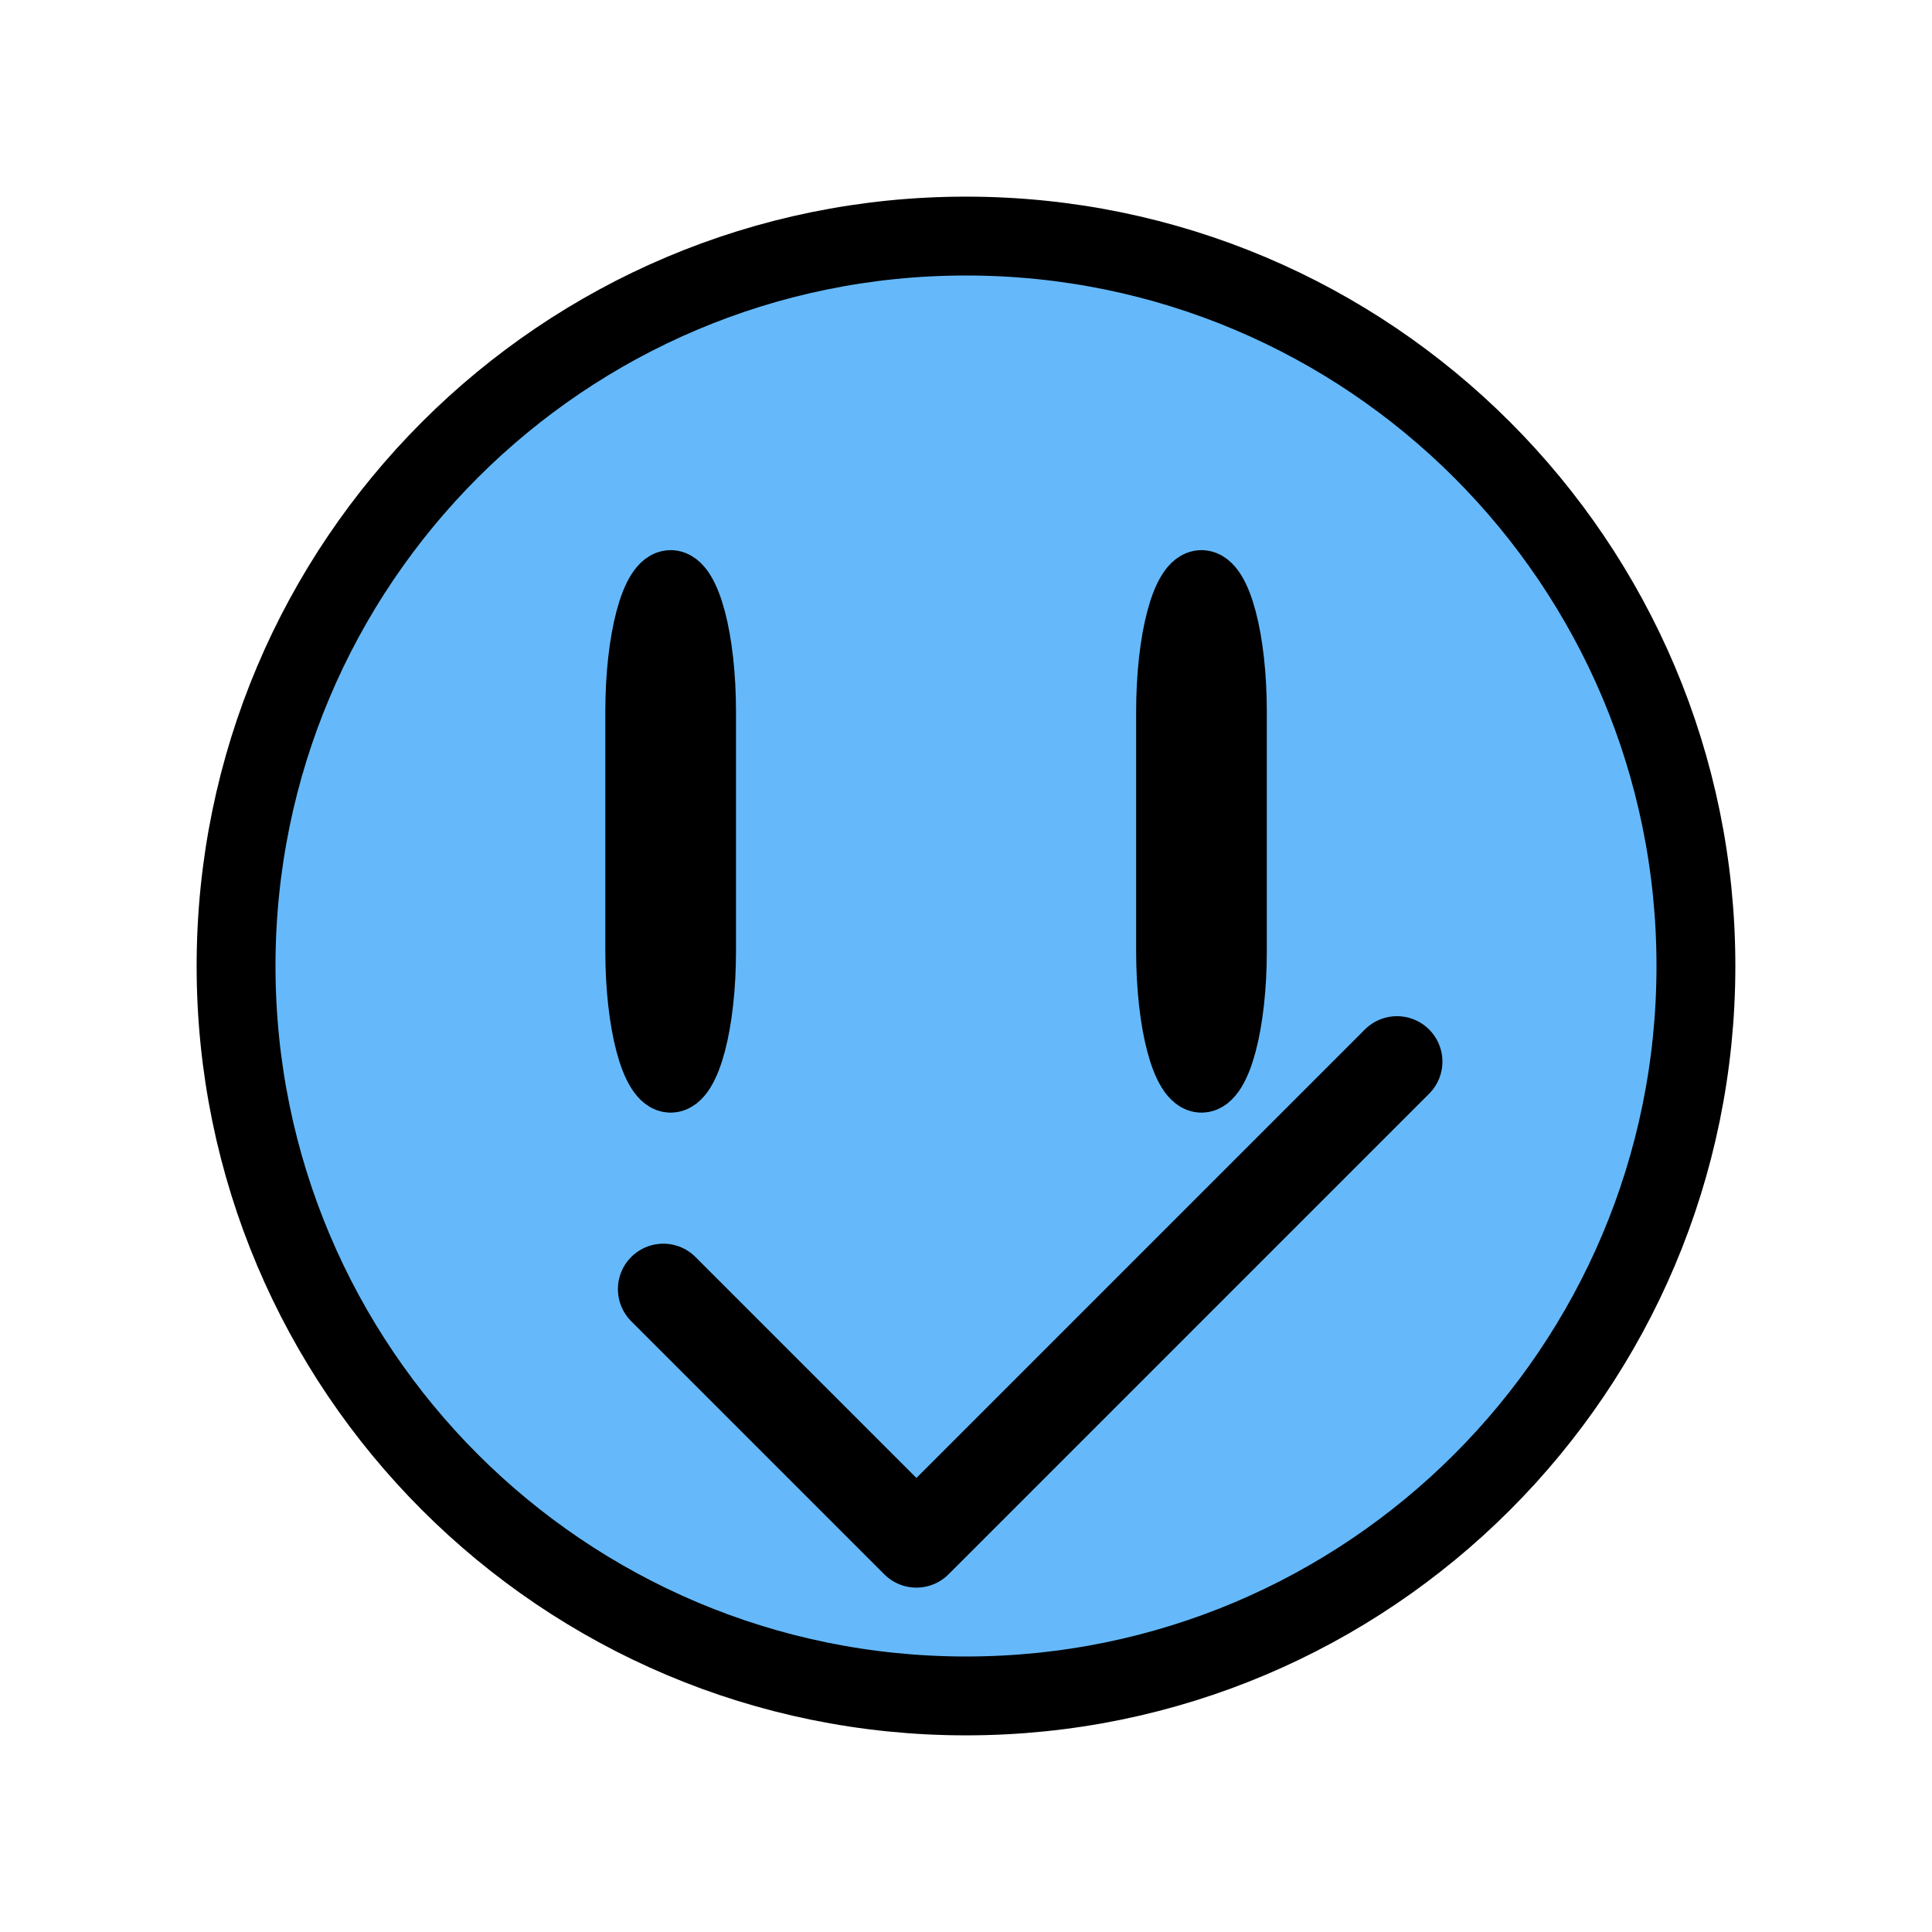
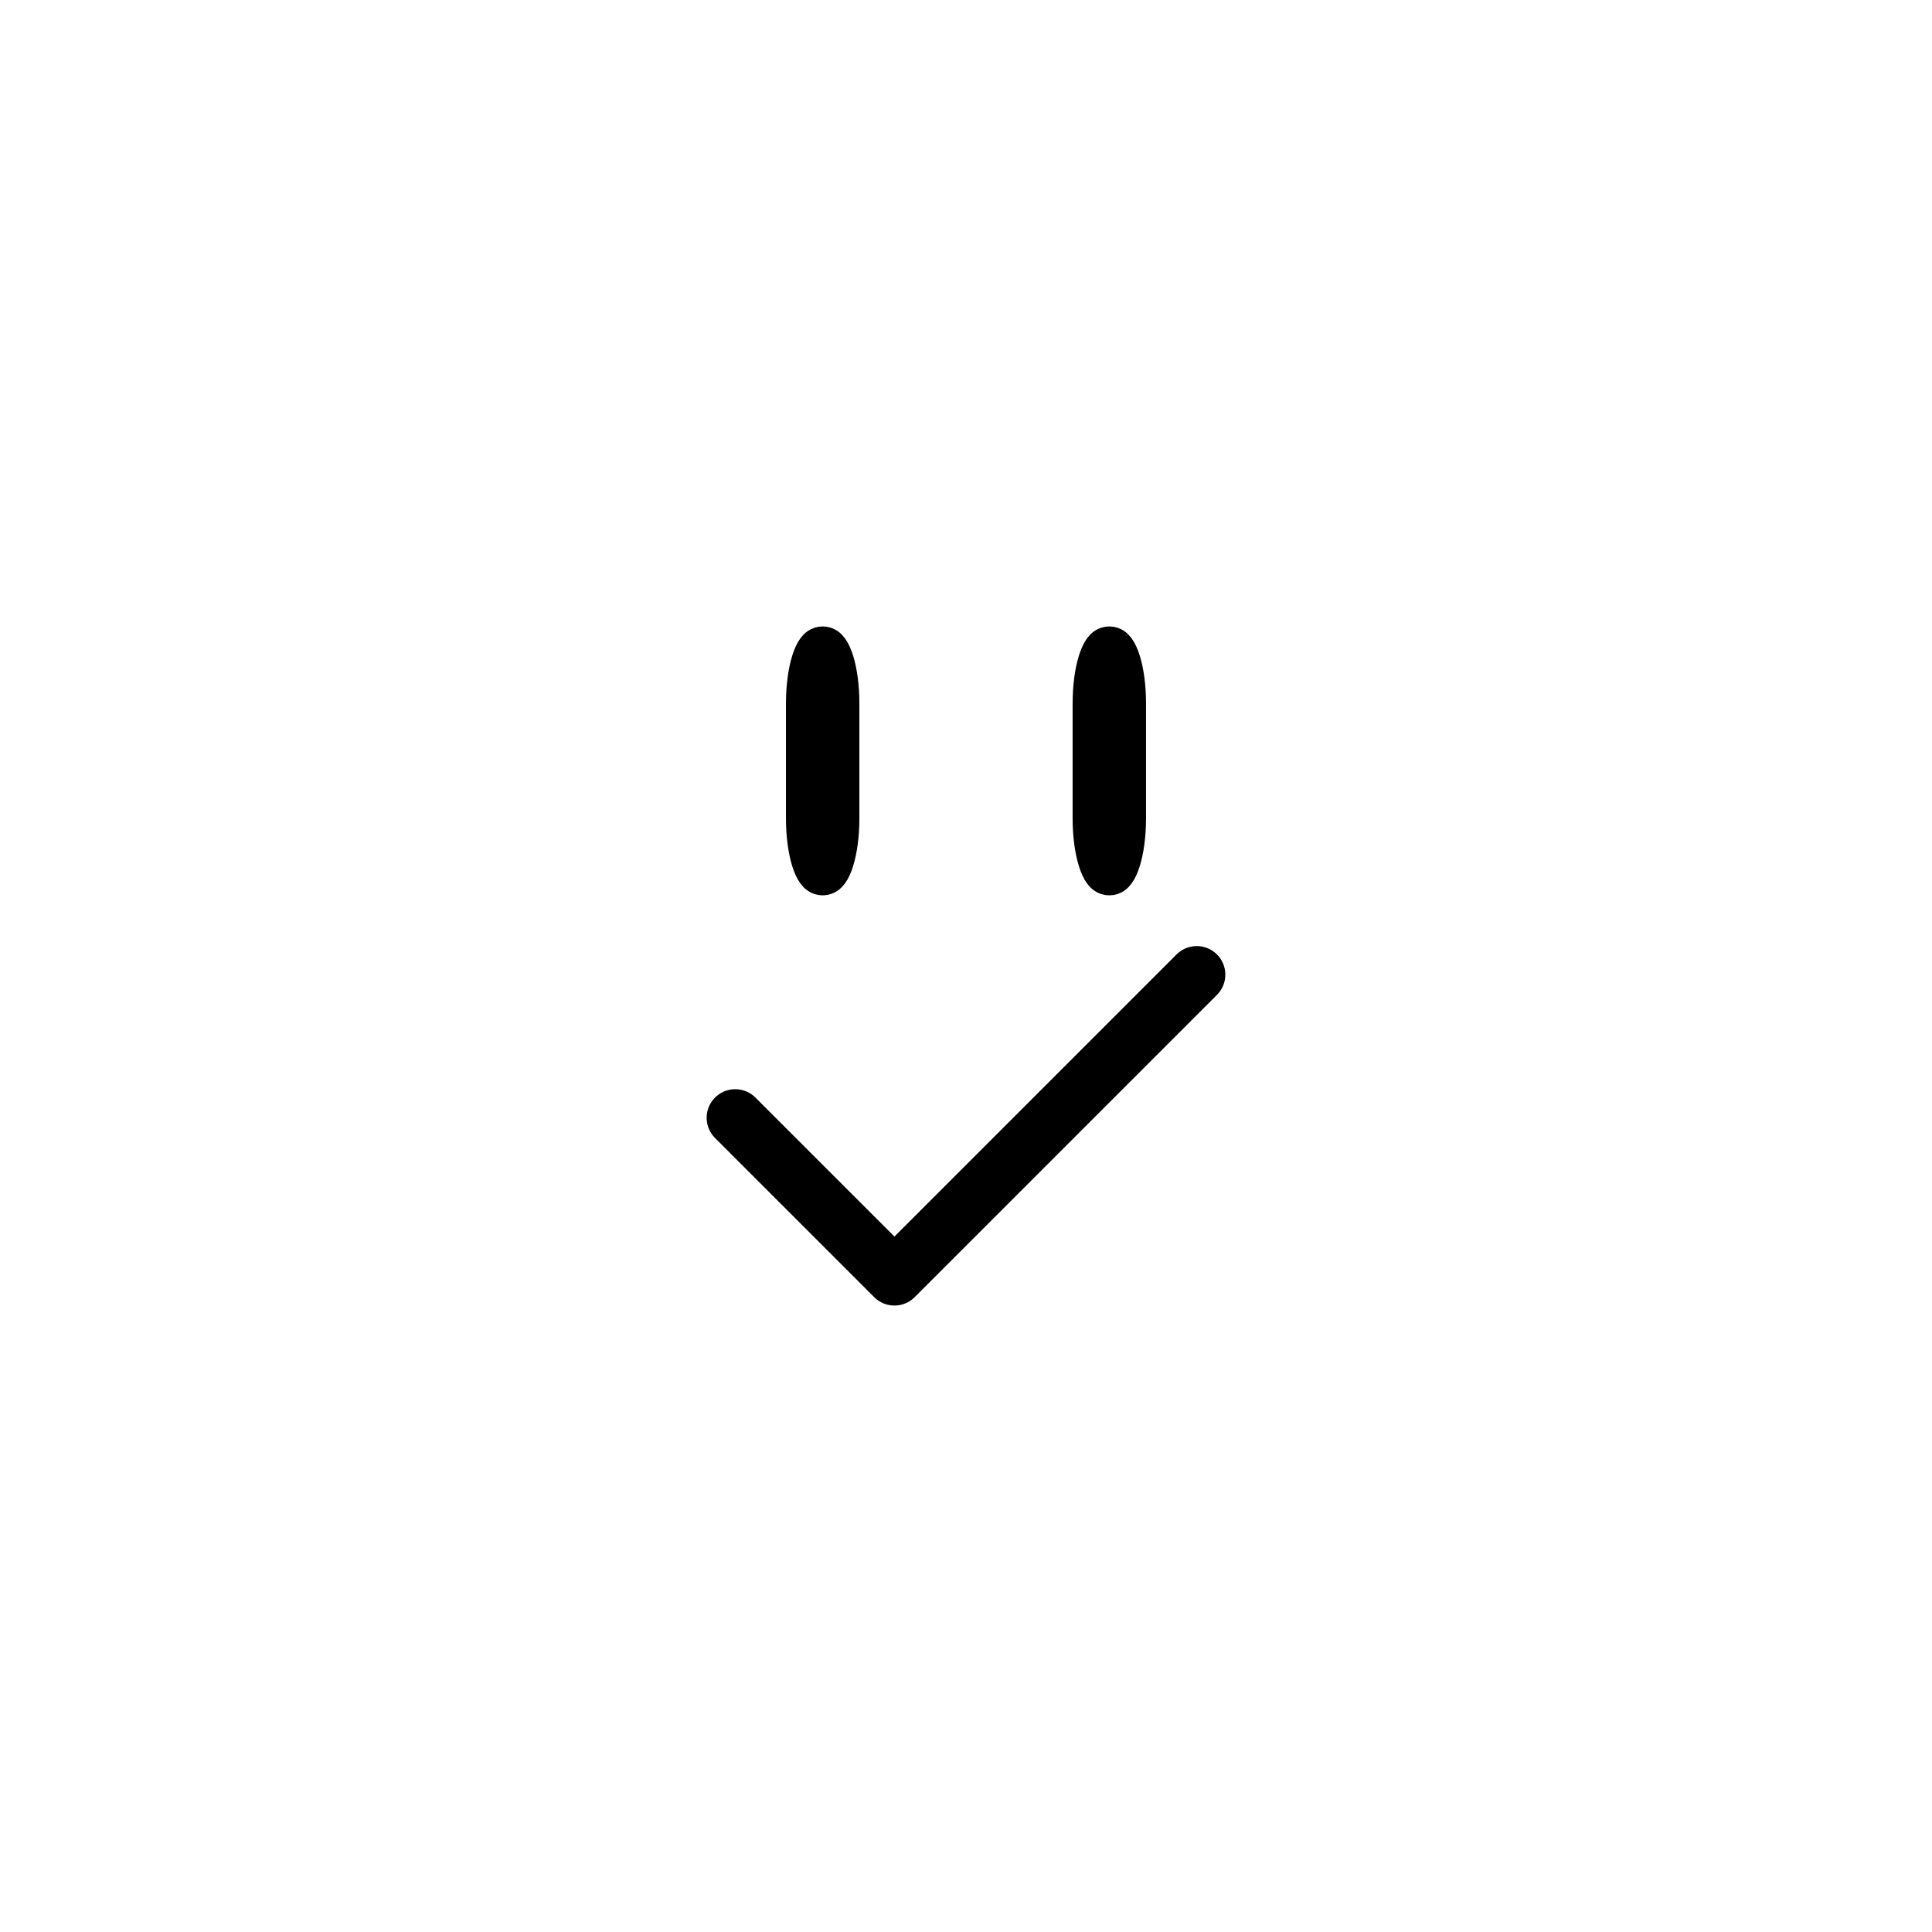
<svg xmlns="http://www.w3.org/2000/svg" width="512" height="512" viewBox="0 0 135.467 135.467" version="1.1" id="svg1">
  <defs id="defs1" />
-   <g id="layer1">
-     <g id="g6" transform="matrix(0.7435163,0,0,0.7435163,-14.88573,-36.37974)">
-       <circle style="fill:#65b9fa;fill-opacity:1;stroke:#000000;stroke-width:7.437;stroke-linecap:round;stroke-linejoin:round;stroke-dasharray:none;paint-order:fill markers stroke" id="path1" cx="111.119" cy="140.028" r="68.836" />
-       <g id="g5" transform="translate(0,-21.16667)">
-         <rect style="fill:#000000;fill-opacity:1;stroke:#000000;stroke-width:5.807;stroke-linecap:round;stroke-linejoin:round;stroke-dasharray:none;paint-order:fill markers stroke" id="rect2-3" width="6.517" height="47.244" x="130.068" y="124.878" rx="6.254" ry="12.324" />
+   <g id="layer1" transform="matrix(0.6204232,0,0,0.6204232,25.71,25.71)">
+     <g id="g6" transform="matrix(0.9818308,0,0,0.9818308,-41.36709,-77.75157)">
+       <g id="g5" transform="matrix(0.6857972,0,0,0.5834806,37.51681,37.92153)">
+         <rect style="fill:#000000;fill-opacity:1;stroke:#000000;stroke-width:5.807;stroke-linecap:round;stroke-linejoin:round;stroke-dasharray:none;paint-order:fill markers stroke" id="rect2-3" width="6.517" height="47.244" x="128.122" y="124.878" rx="6.254" ry="12.324" />
        <rect style="fill:#000000;fill-opacity:1;stroke:#000000;stroke-width:5.807;stroke-linecap:round;stroke-linejoin:round;stroke-dasharray:none;paint-order:fill markers stroke" id="rect2-3-1" width="6.517" height="47.244" x="80.009" y="124.878" rx="6.254" ry="12.324" />
      </g>
-       <path style="fill:none;fill-opacity:1;stroke:#000000;stroke-width:8.569;stroke-linecap:round;stroke-linejoin:round;stroke-dasharray:none;paint-order:fill markers stroke" d="m 82.577,170.5 23.866,23.866 45.321,-45.321" id="path2" />
+       <path style="fill:none;fill-opacity:1;stroke:#000000;stroke-width:6.579;stroke-linecap:round;stroke-linejoin:round;stroke-dasharray:none;paint-order:fill markers stroke" d="m 84.557,165.648 18.325,18.325 34.799,-34.799" id="path2" />
    </g>
  </g>
</svg>
